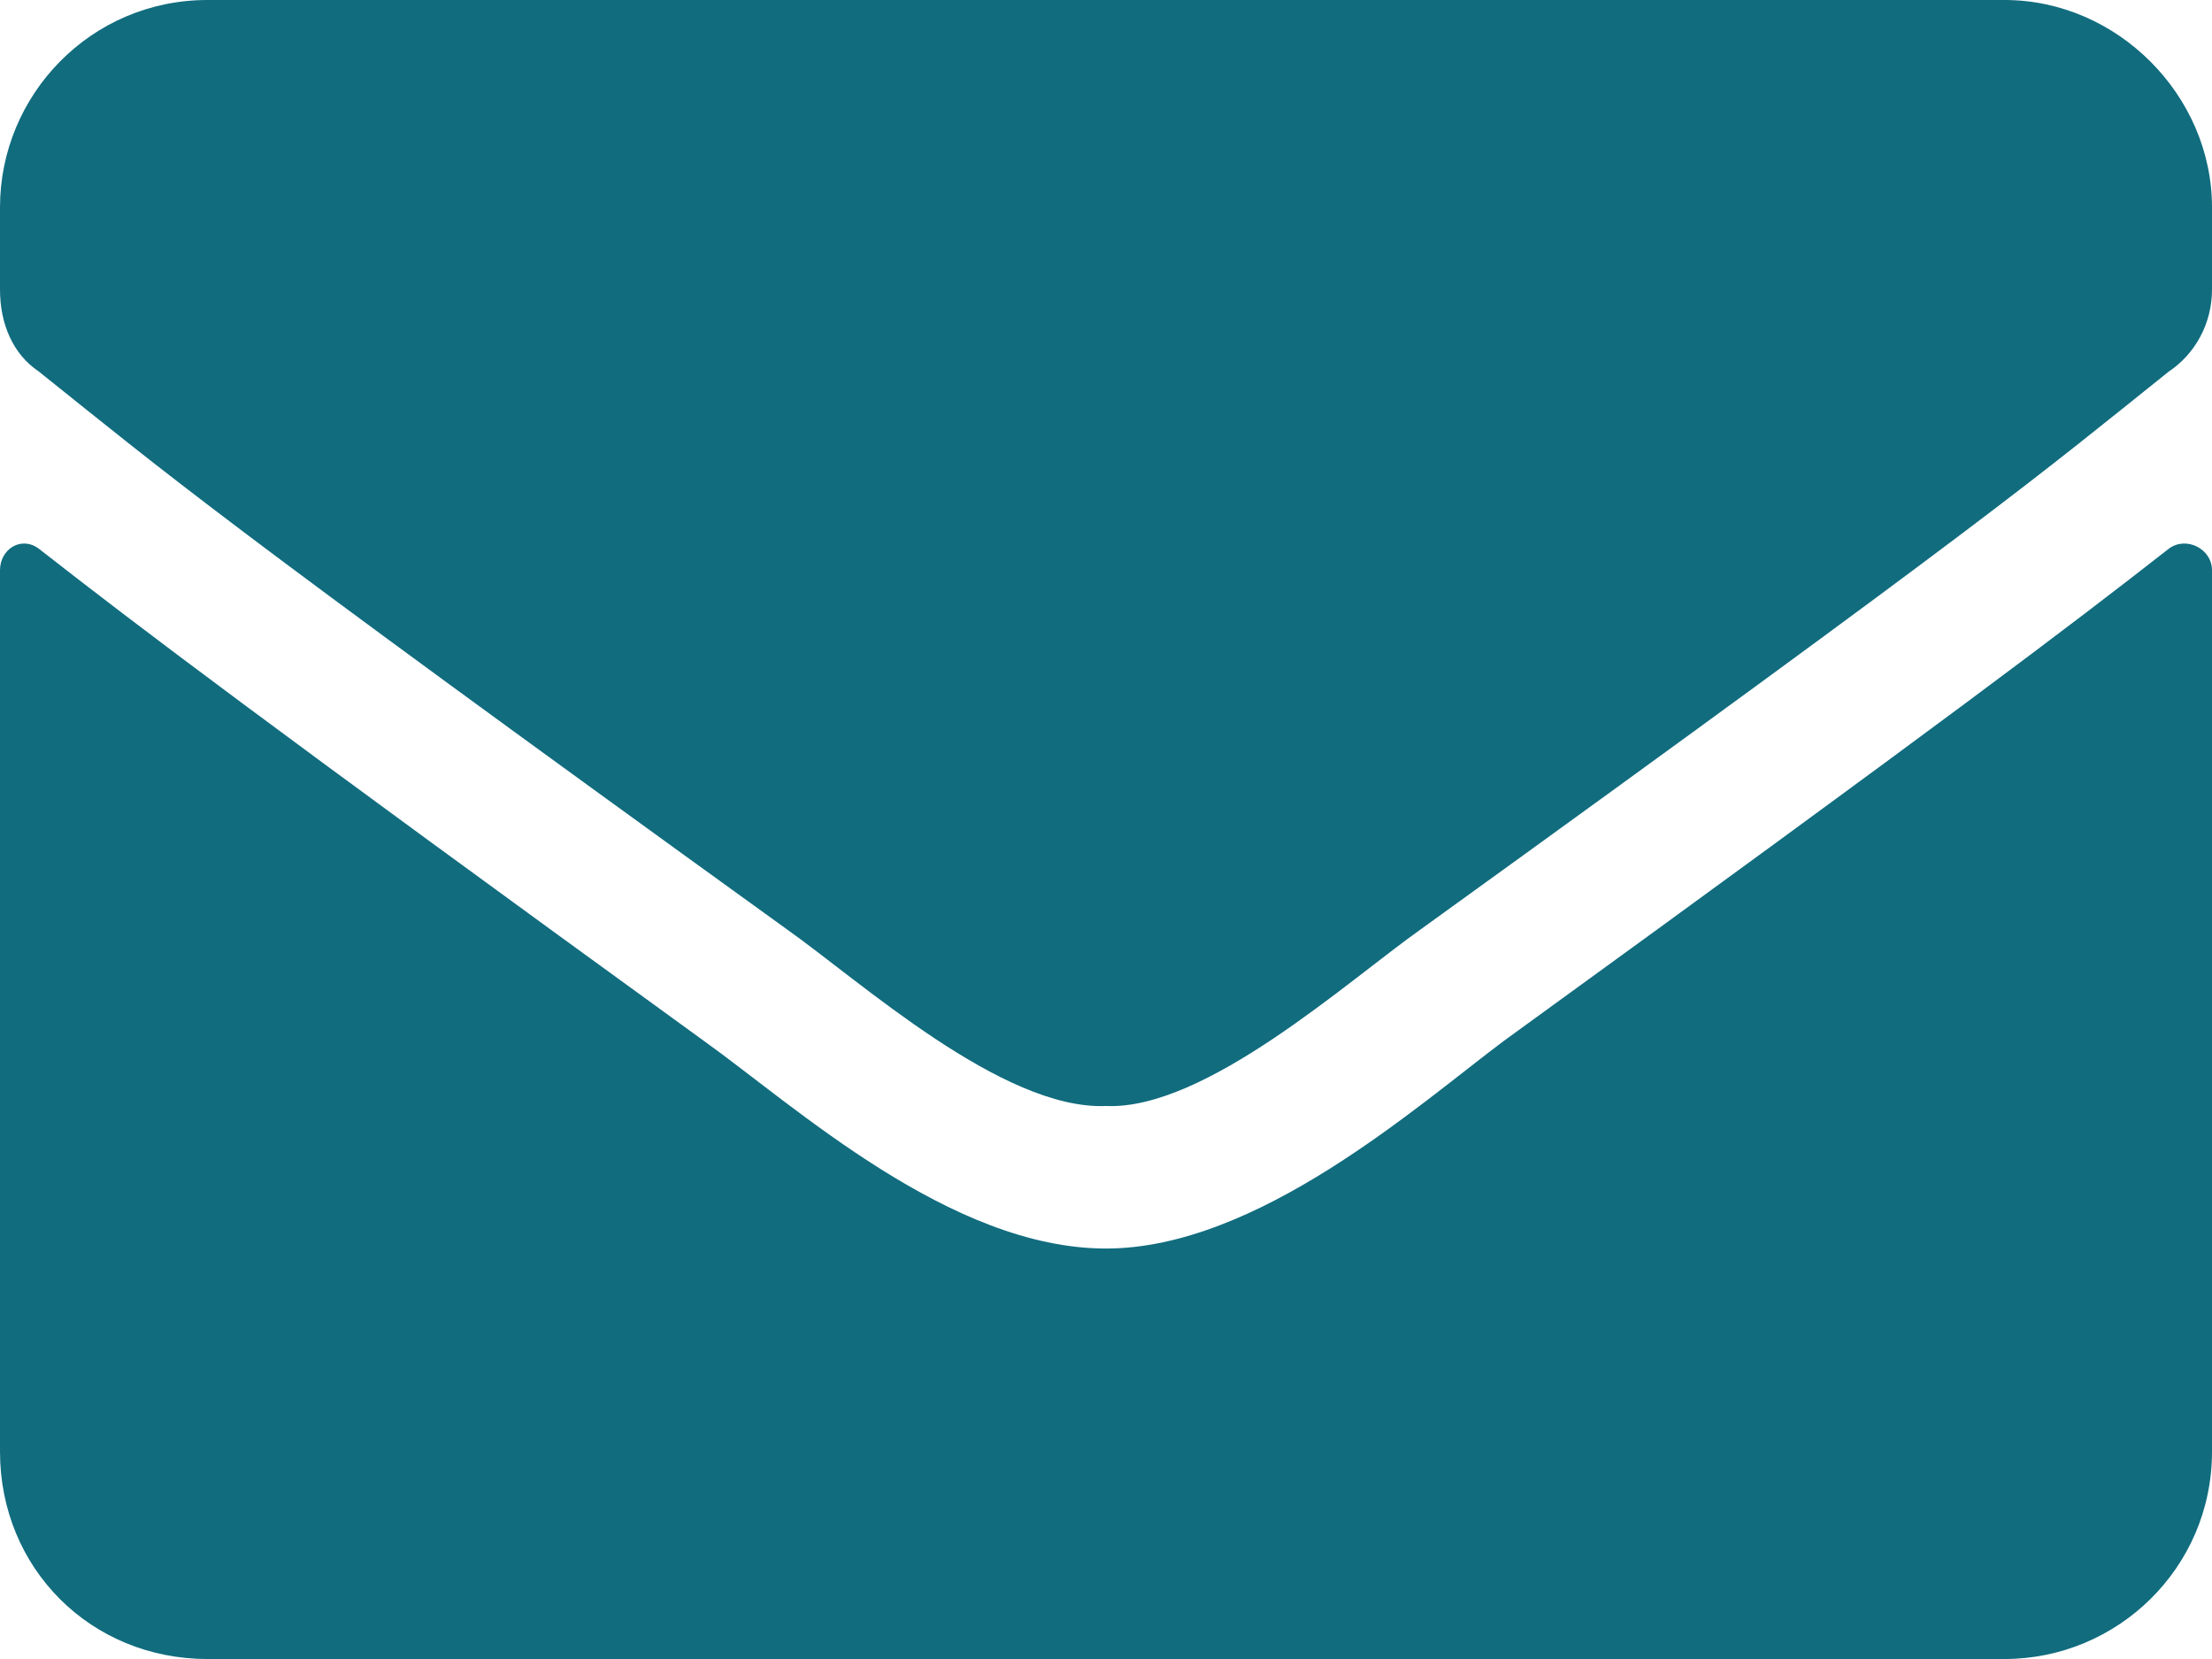
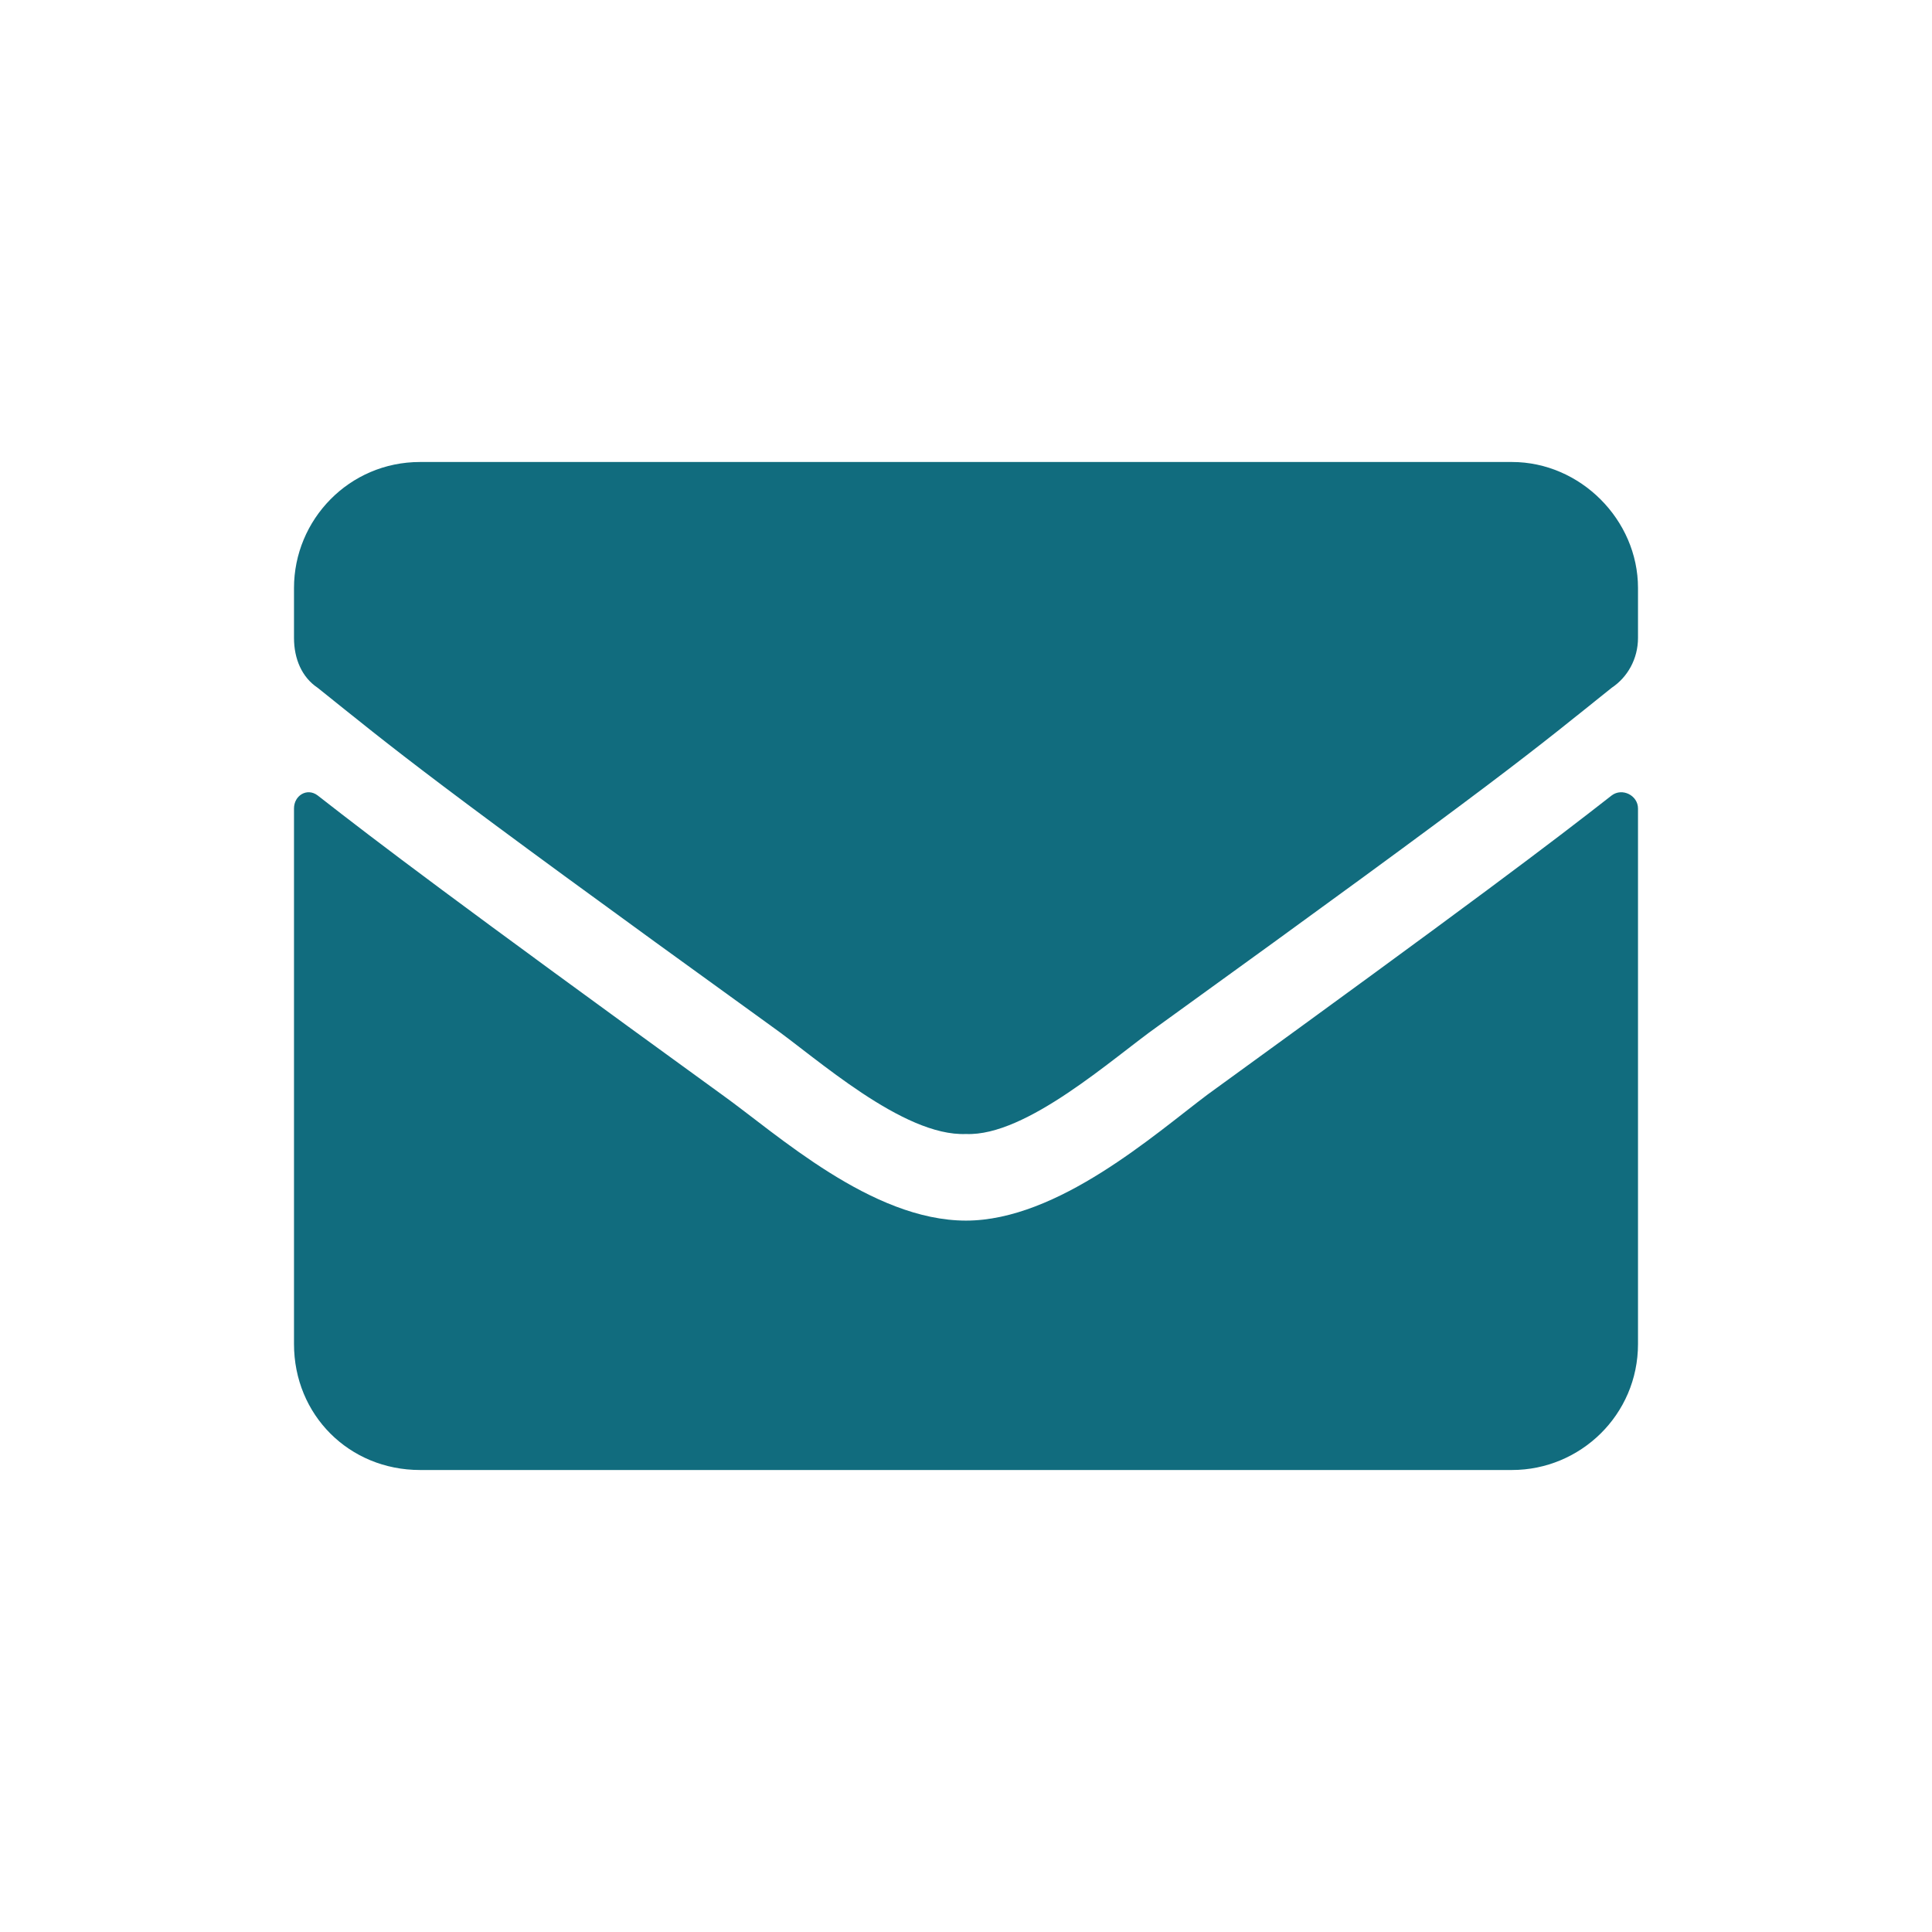
- <svg xmlns="http://www.w3.org/2000/svg" width="32" height="24" viewBox="0 0 32 24" fill="none">
-   <path d="M31.375 7.938C31.625 7.75 32 7.938 32 8.25V21C32 22.688 30.625 24 29 24H3C1.312 24 0 22.688 0 21V8.25C0 7.938 0.312 7.75 0.562 7.938C2 9.062 3.812 10.438 10.188 15.062C11.5 16 13.75 18.062 16 18.062C18.188 18.062 20.5 16 21.75 15.062C28.125 10.438 29.938 9.062 31.375 7.938ZM16 16C14.5 16.062 12.438 14.188 11.375 13.438C3.062 7.438 2.438 6.875 0.562 5.375C0.188 5.125 0 4.688 0 4.188V3C0 1.375 1.312 0 3 0H29C30.625 0 32 1.375 32 3V4.188C32 4.688 31.75 5.125 31.375 5.375C29.5 6.875 28.875 7.438 20.562 13.438C19.5 14.188 17.438 16.062 16 16Z" fill="#116C7E" />
+ <svg xmlns="http://www.w3.org/2000/svg" width="46" height="46" viewBox="0 0 46 46" fill="none">
+   <path d="M38.375 18.938C38.625 18.75 39 18.938 39 19.25V32C39 33.688 37.625 35 36 35H10C8.312 35 7 33.688 7 32V19.25C7 18.938 7.312 18.75 7.562 18.938C9 20.062 10.812 21.438 17.188 26.062C18.5 27 20.75 29.062 23 29.062C25.188 29.062 27.5 27 28.75 26.062C35.125 21.438 36.938 20.062 38.375 18.938ZM23 27C21.5 27.062 19.438 25.188 18.375 24.438C10.062 18.438 9.438 17.875 7.562 16.375C7.188 16.125 7 15.688 7 15.188V14C7 12.375 8.312 11 10 11H36C37.625 11 39 12.375 39 14V15.188C39 15.688 38.75 16.125 38.375 16.375C36.5 17.875 35.875 18.438 27.562 24.438C26.5 25.188 24.438 27.062 23 27Z" fill="#116C7E" />
</svg>
